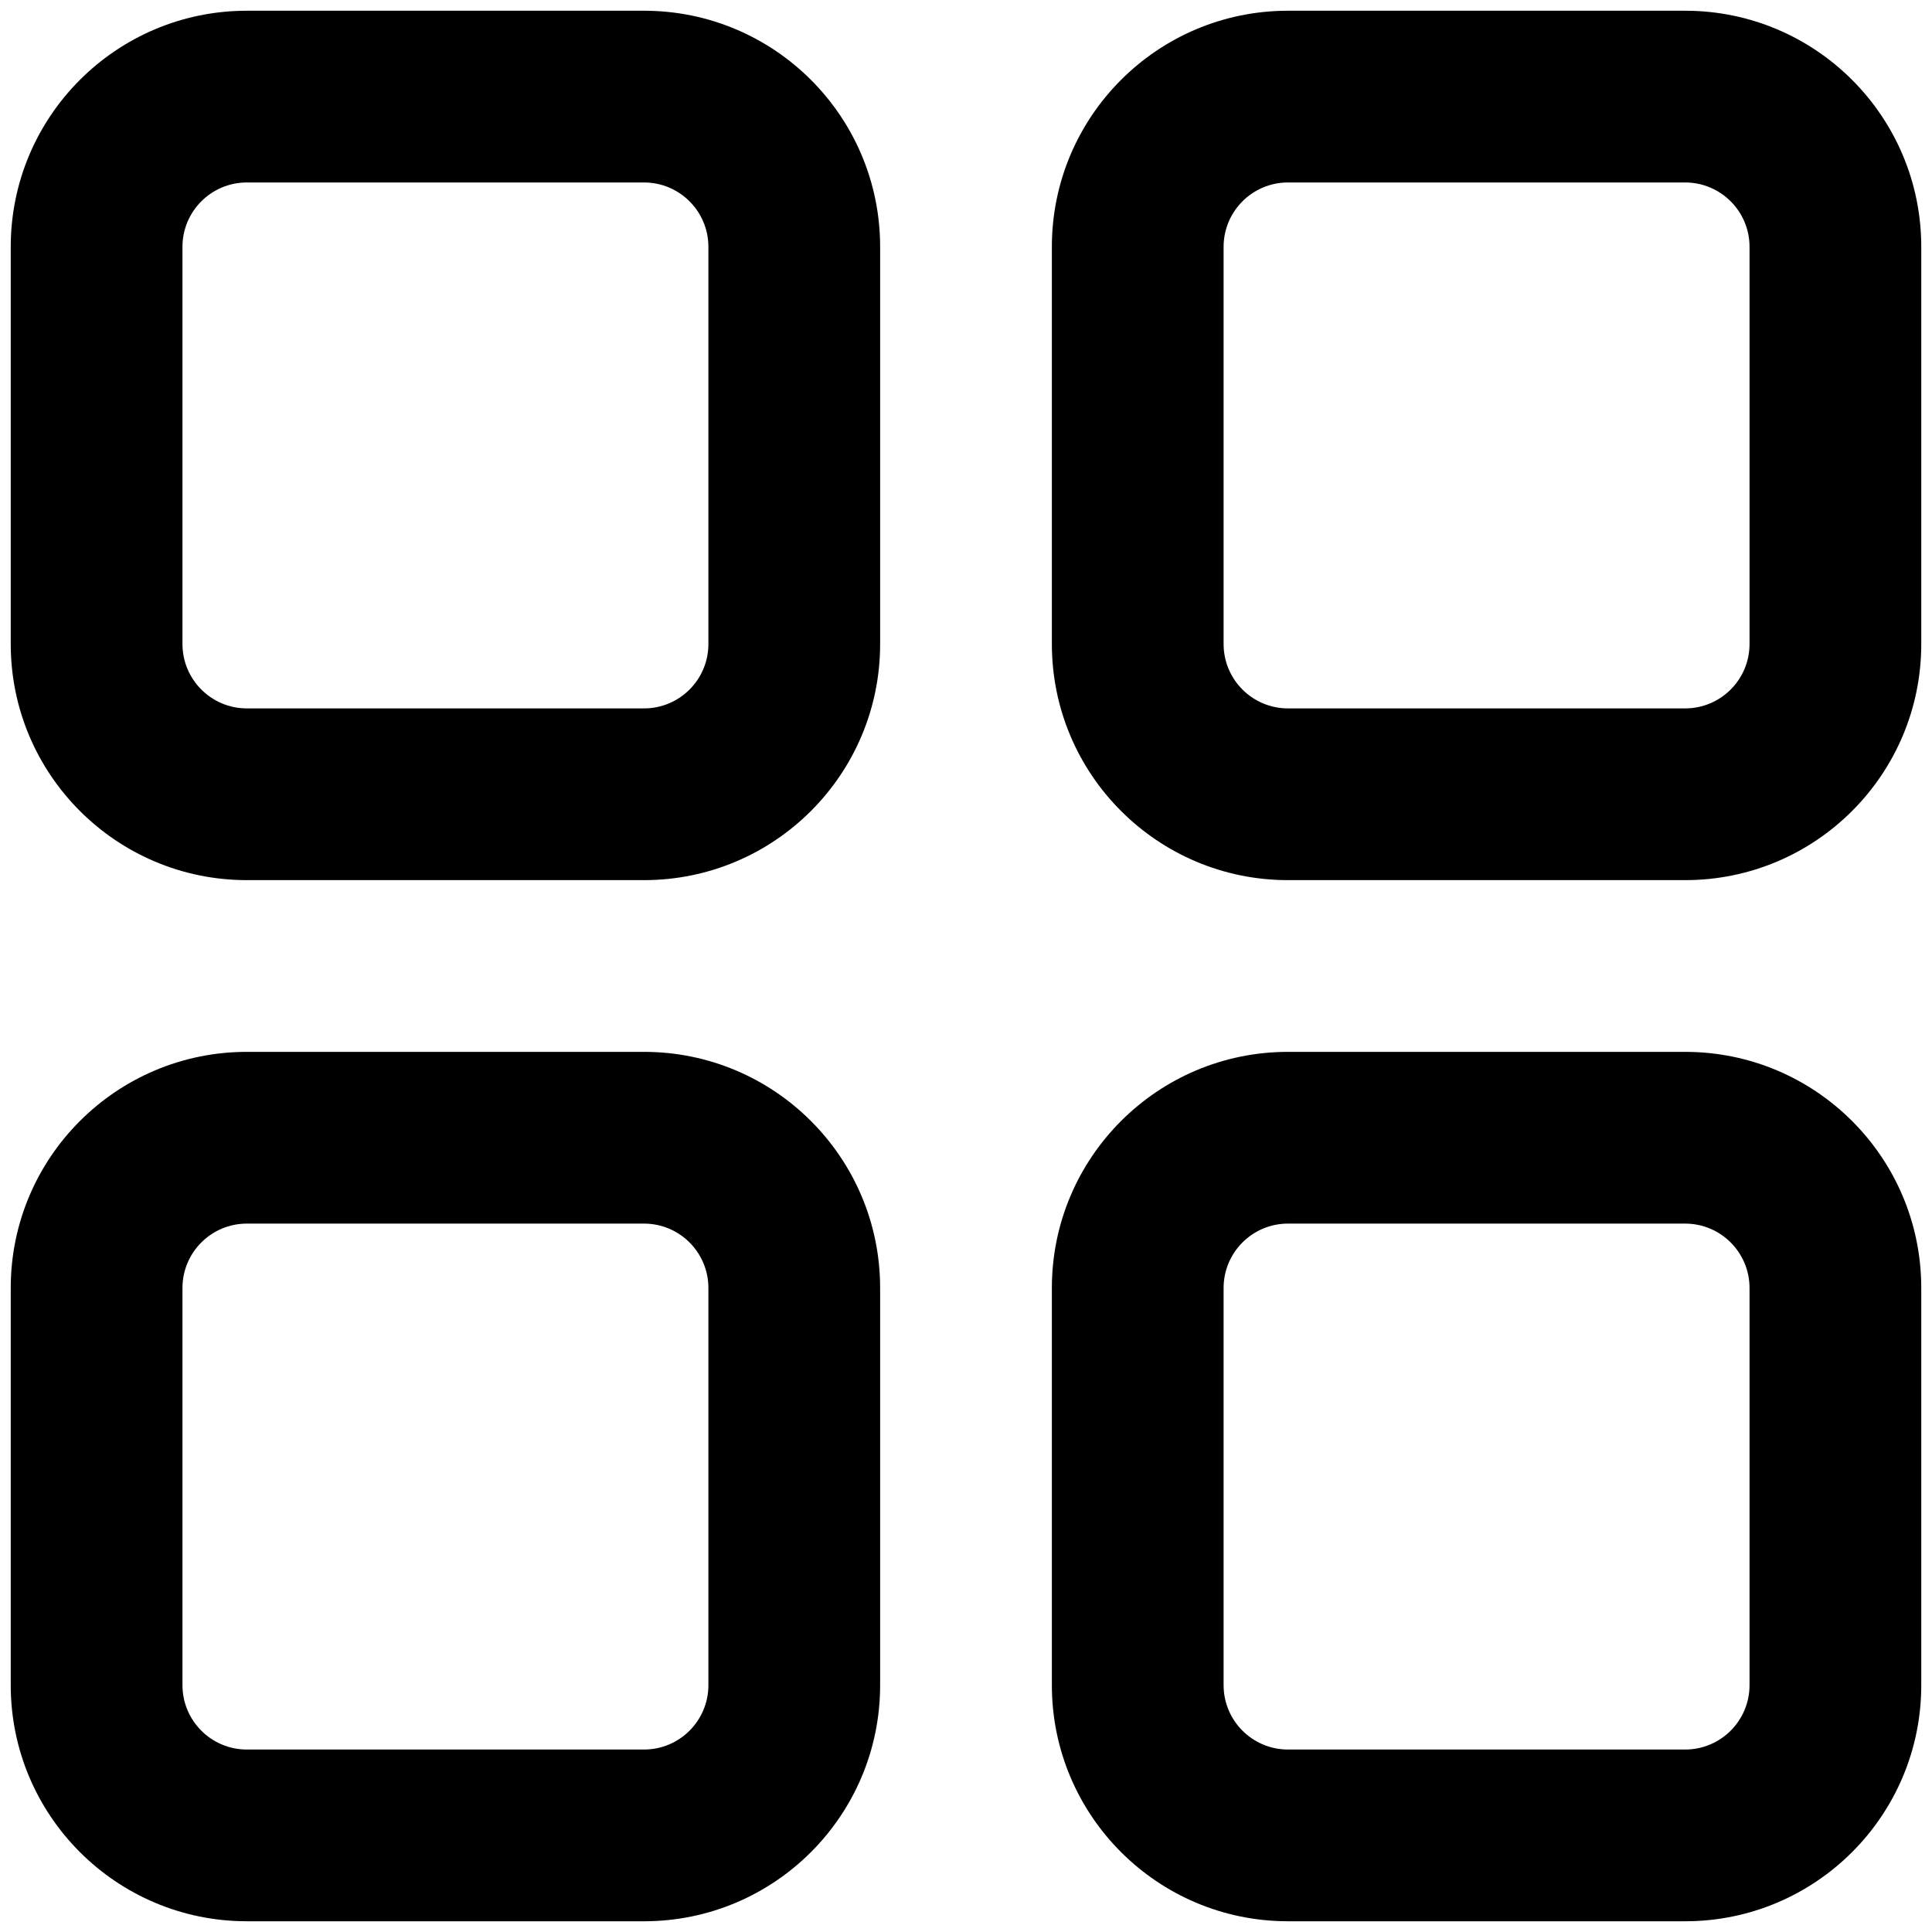
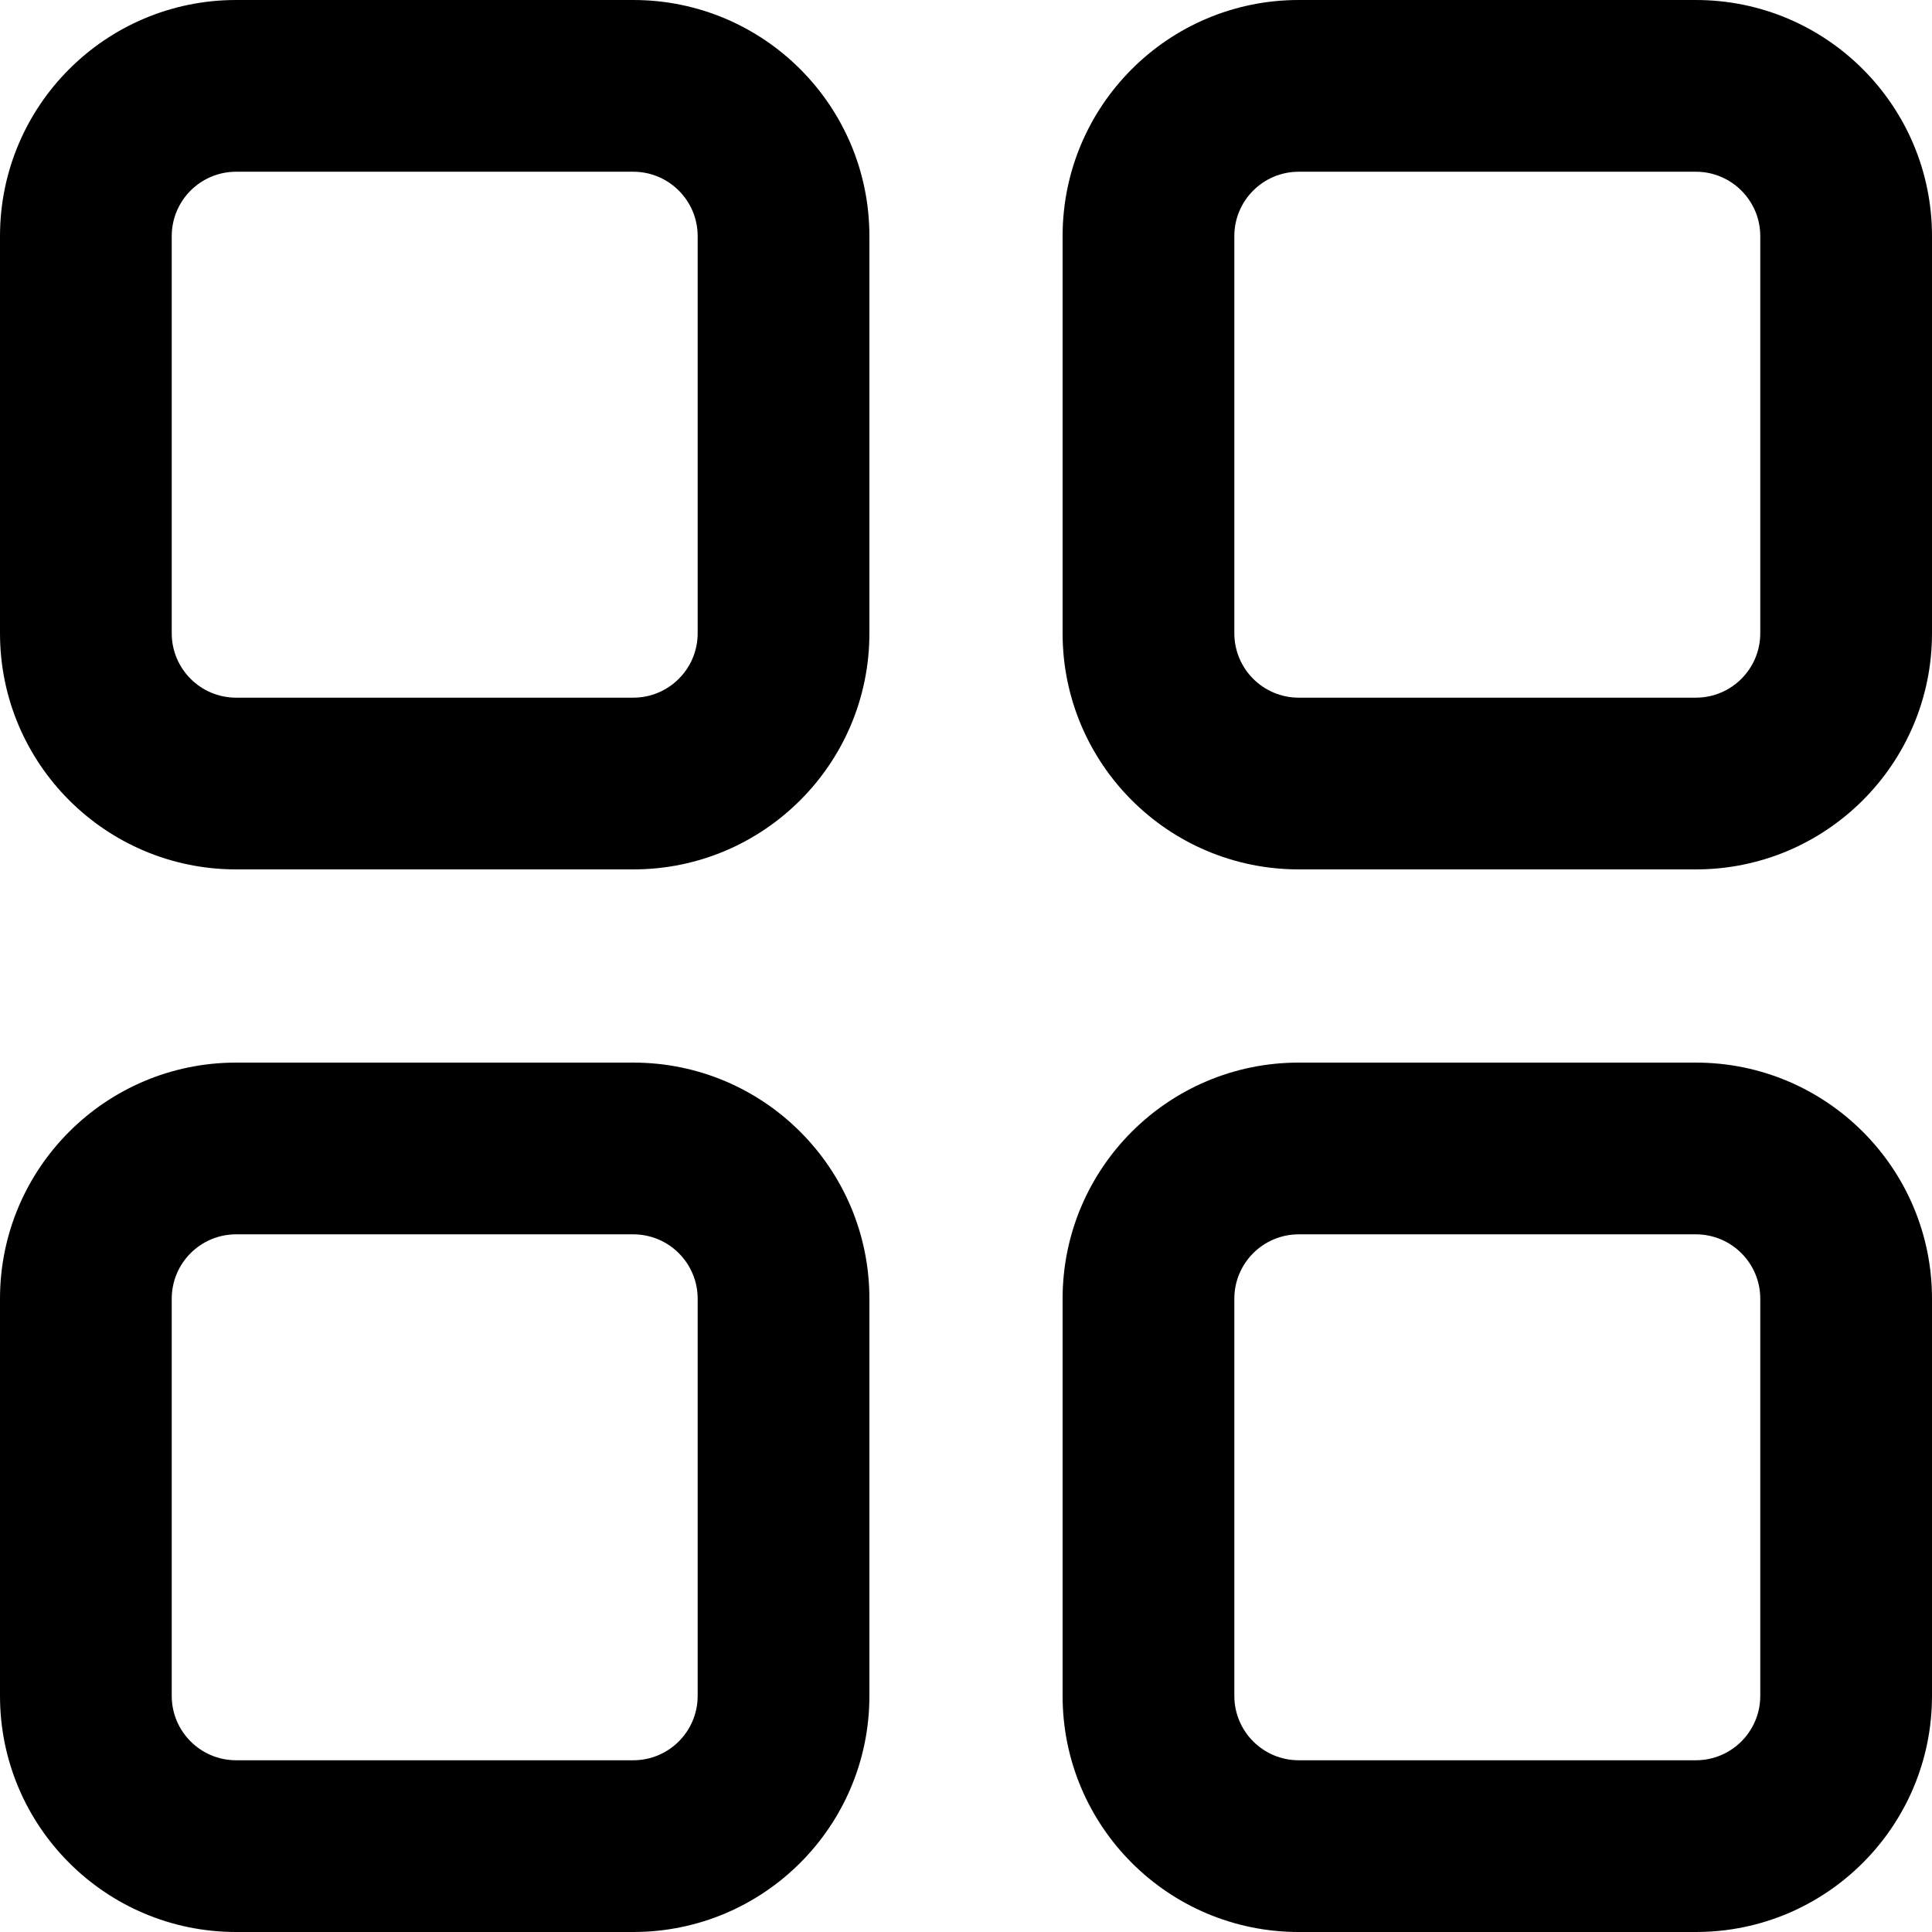
<svg xmlns="http://www.w3.org/2000/svg" width="180px" height="180px" viewBox="0 0 180 180" version="1.1">
  <defs />
  <g id="iconos" stroke="none" stroke-width="1" fill="none" fill-rule="evenodd">
    <g id="boxs" fill-rule="nonzero" fill="#000000">
-       <path d="M23,17 C19.686,17 17,19.686 17,23 L17,60 C17,63.314 19.686,66 23,66 L60,66 C63.314,66 66,63.314 66,60 L66,23 C66,19.686 63.314,17 60,17 L23,17 Z M23,1 L60,1 C72.15,1 82,10.85 82,23 L82,60 C82,72.15 72.15,82 60,82 L23,82 C10.85,82 1,72.15 1,60 L1,23 C1,10.85 10.85,1 23,1 Z" id="Rectangle" />
-       <path d="M23,114 C19.686,114 17,116.686 17,120 L17,157 C17,160.314 19.686,163 23,163 L60,163 C63.314,163 66,160.314 66,157 L66,120 C66,116.686 63.314,114 60,114 L23,114 Z M23,98 L60,98 C72.15,98 82,107.85 82,120 L82,157 C82,169.15 72.15,179 60,179 L23,179 C10.85,179 1,169.15 1,157 L1,120 C1,107.85 10.85,98 23,98 Z" id="Rectangle-Copy-2" />
-       <path d="M120,17 C116.686,17 114,19.686 114,23 L114,60 C114,63.314 116.686,66 120,66 L157,66 C160.314,66 163,63.314 163,60 L163,23 C163,19.686 160.314,17 157,17 L120,17 Z M120,1 L157,1 C169.15,1 179,10.85 179,23 L179,60 C179,72.15 169.15,82 157,82 L120,82 C107.85,82 98,72.15 98,60 L98,23 C98,10.85 107.85,1 120,1 Z" id="Rectangle-Copy" />
-       <path d="M120,114 C116.686,114 114,116.686 114,120 L114,157 C114,160.314 116.686,163 120,163 L157,163 C160.314,163 163,160.314 163,157 L163,120 C163,116.686 160.314,114 157,114 L120,114 Z M120,98 L157,98 C169.15,98 179,107.85 179,120 L179,157 C179,169.15 169.15,179 157,179 L120,179 C107.85,179 98,169.15 98,157 L98,120 C98,107.85 107.85,98 120,98 Z" id="Rectangle-Copy-3" />
+       <path d="M22,16 C18.686,16 16,18.686 16,22 L16,59 C16,62.314 18.686,65 22,65 L59,65 C62.314,65 65,62.314 65,59 L65,22 C65,18.686 62.314,16 59,16 L22,16 Z M22,0 L59,0 C71.15,-2.77555756e-15 81,9.85 81,22 L81,59 C81,71.15 71.15,81 59,81 L22,81 C9.85,81 2.88657986e-15,71.15 0,59 L0,22 C-2.77555756e-15,9.85 9.85,2.88657986e-15 22,0 Z" id="Rectangle" />
+       <path d="M22,115 C18.686,115 16,117.686 16,121 L16,158 C16,161.314 18.686,164 22,164 L59,164 C62.314,164 65,161.314 65,158 L65,121 C65,117.686 62.314,115 59,115 L22,115 Z M22,99 L59,99 C71.15,99 81,108.85 81,121 L81,158 C81,170.15 71.15,180 59,180 L22,180 C9.85,180 2.88657986e-15,170.15 0,158 L0,121 C-2.77555756e-15,108.85 9.85,99 22,99 Z" id="Rectangle-Copy-2" />
+       <path d="M121,16 C117.686,16 115,18.686 115,22 L115,59 C115,62.314 117.686,65 121,65 L158,65 C161.314,65 164,62.314 164,59 L164,22 C164,18.686 161.314,16 158,16 L121,16 Z M121,0 L158,0 C170.15,-2.77555756e-15 180,9.85 180,22 L180,59 C180,71.15 170.15,81 158,81 L121,81 C108.85,81 99,71.15 99,59 L99,22 C99,9.85 108.85,2.88657986e-15 121,0 Z" id="Rectangle-Copy" />
+       <path d="M121,115 C117.686,115 115,117.686 115,121 L115,158 C115,161.314 117.686,164 121,164 L158,164 C161.314,164 164,161.314 164,158 L164,121 C164,117.686 161.314,115 158,115 L121,115 Z M121,99 L158,99 C170.15,99 180,108.85 180,121 L180,158 C180,170.15 170.15,180 158,180 L121,180 C108.85,180 99,170.15 99,158 L99,121 C99,108.85 108.85,99 121,99 Z" id="Rectangle-Copy-3" />
    </g>
  </g>
</svg>
